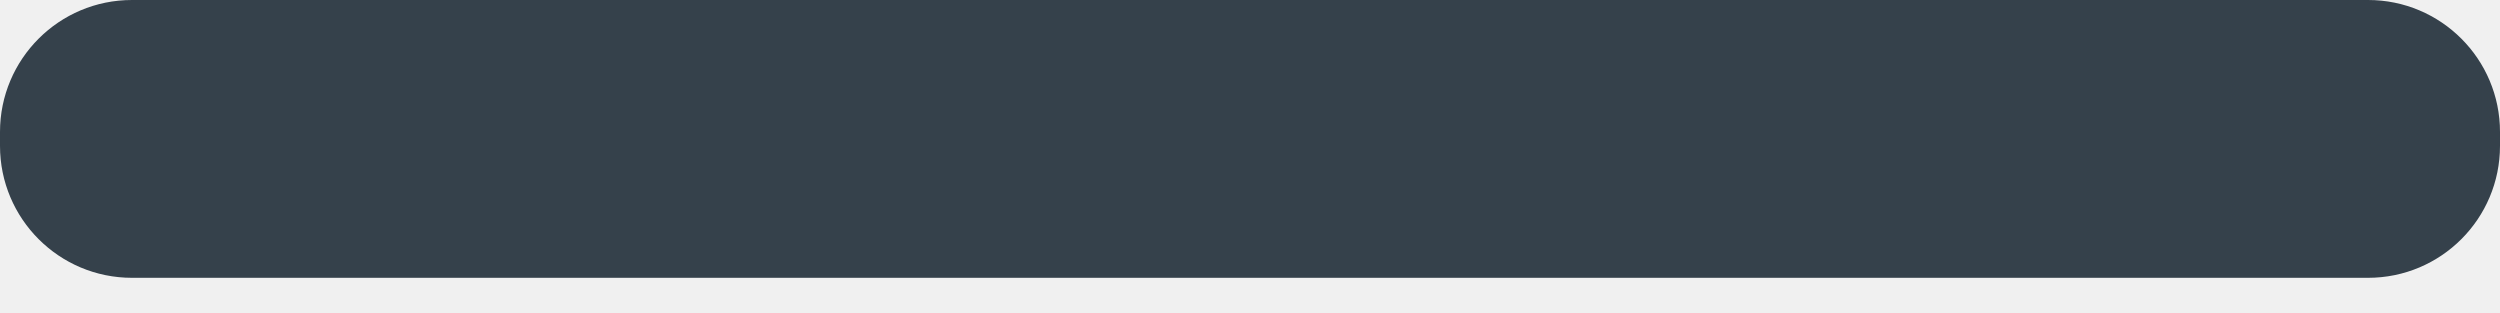
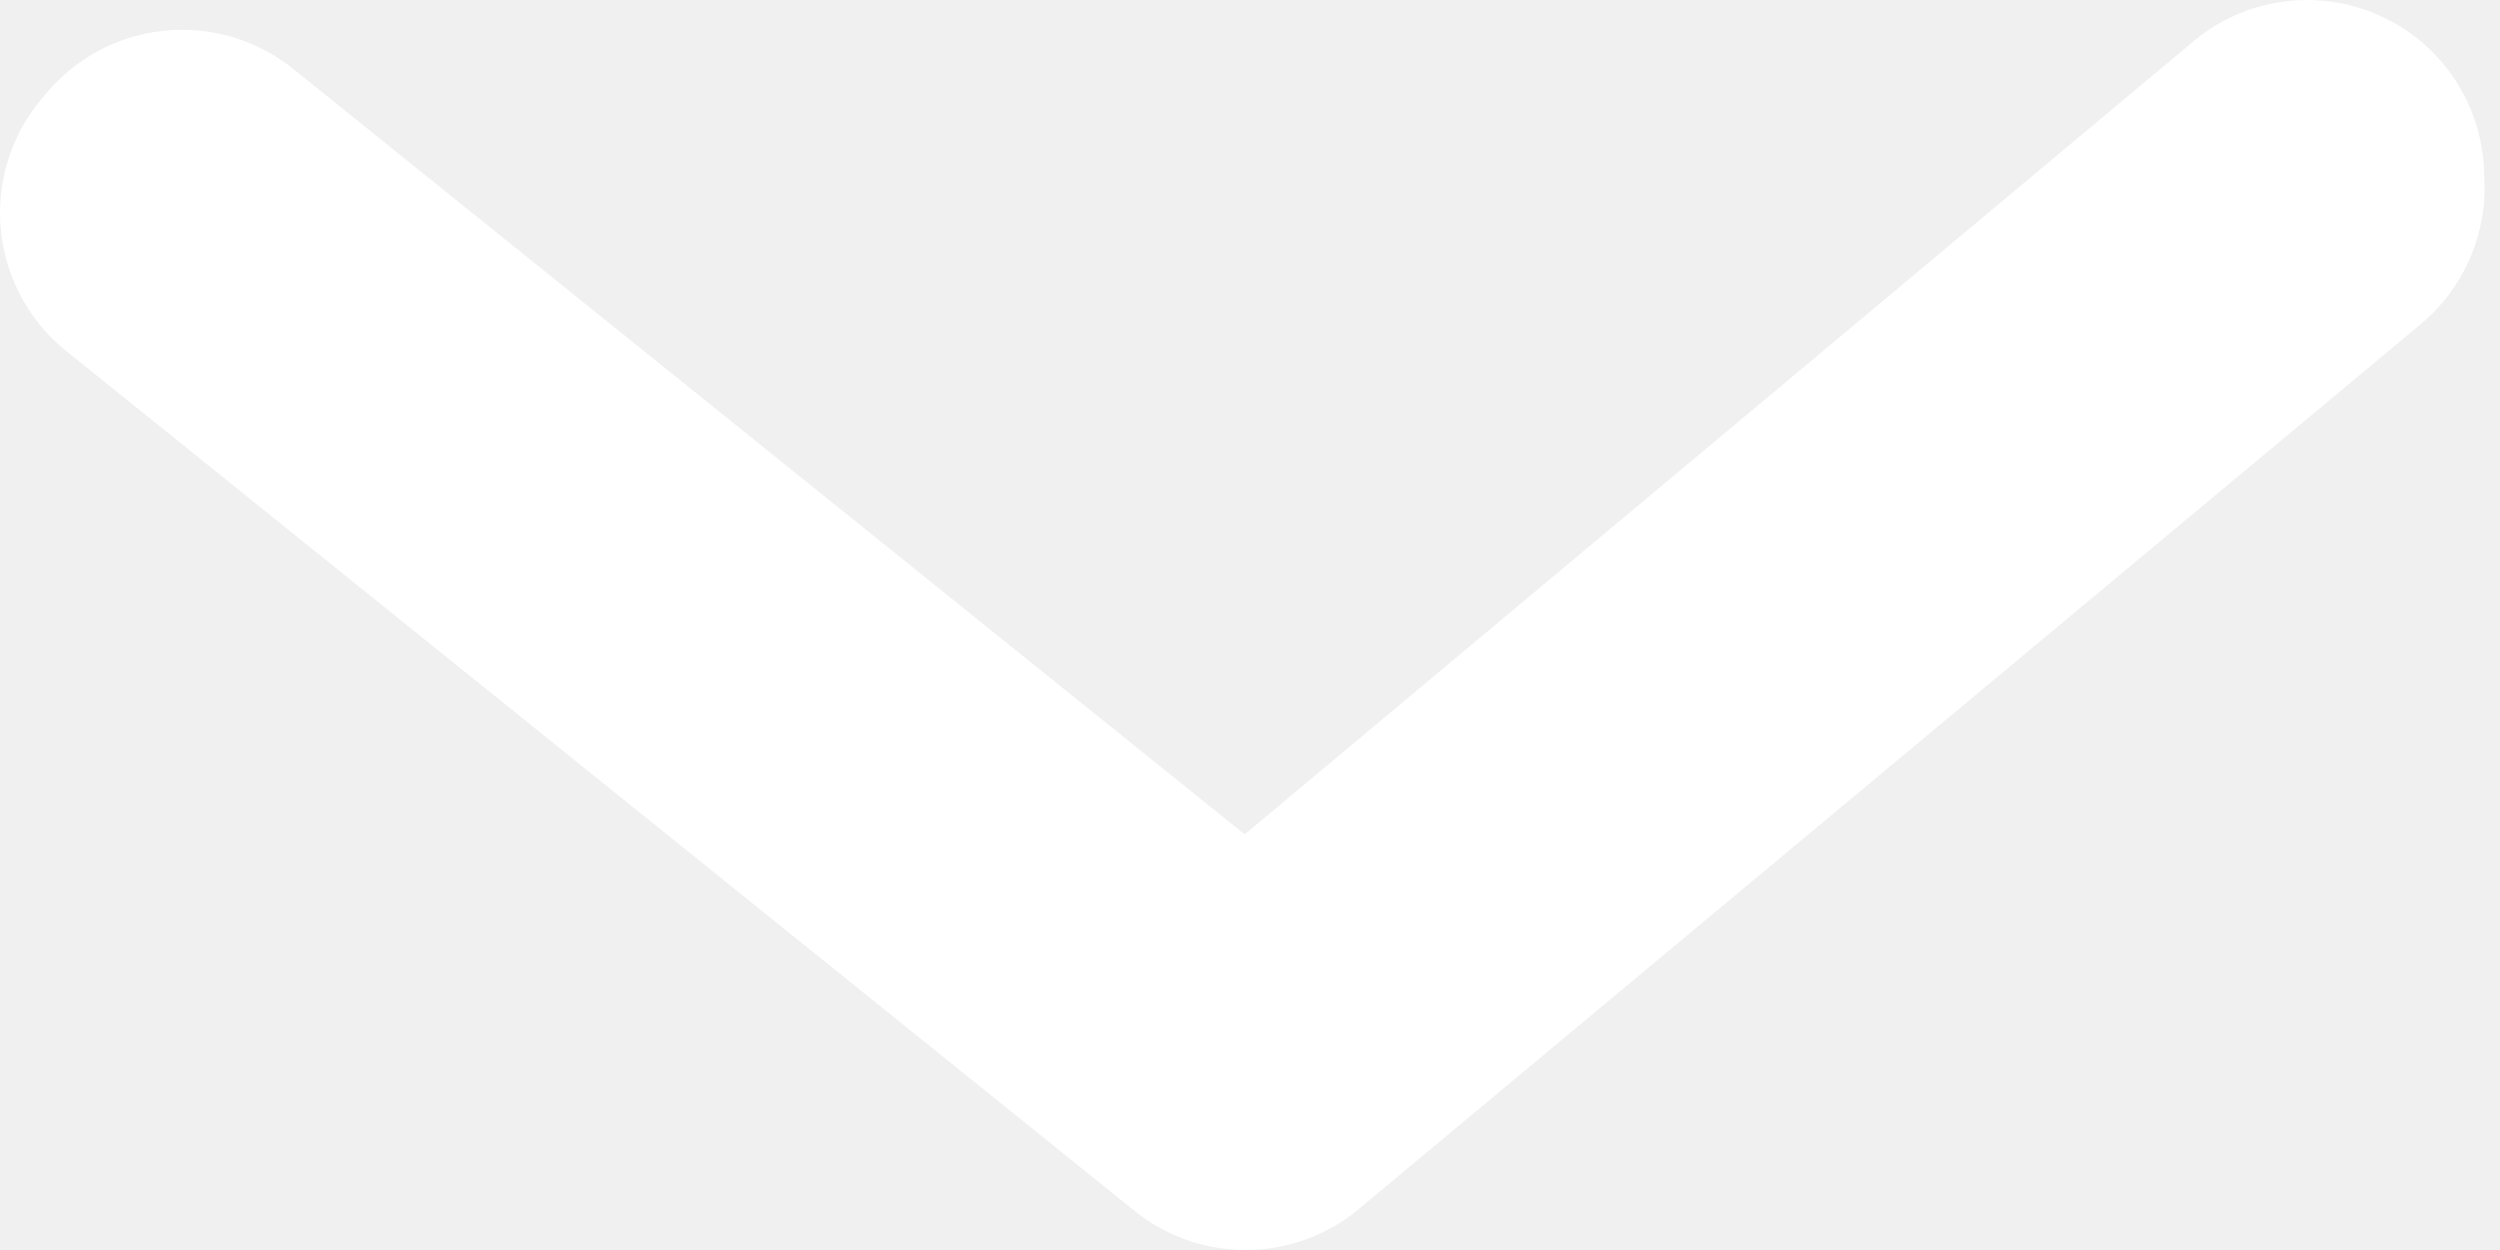
- <svg xmlns="http://www.w3.org/2000/svg" width="24" height="3" viewBox="0 0 24 3" fill="none">
-   <path d="M22.733 0H1.267C0.567 0 0 0.567 0 1.267V1.4C0 2.1 0.567 2.667 1.267 2.667H22.733C23.433 2.667 24 2.1 24 1.4V1.267C24 0.567 23.433 0 22.733 0Z" fill="#35414B" />
+ <svg xmlns="http://www.w3.org/2000/svg" width="16" height="8" viewBox="0 0 16 8" fill="none">
+   <path d="M15.899 1.135C15.899 0.87 15.807 0.614 15.638 0.41C15.543 0.295 15.426 0.2 15.294 0.131C15.162 0.061 15.018 0.018 14.87 0.005C14.721 -0.009 14.572 0.007 14.429 0.051C14.287 0.095 14.155 0.167 14.04 0.263L7.966 5.34L1.88 0.444C1.764 0.35 1.631 0.28 1.488 0.237C1.345 0.195 1.195 0.181 1.046 0.197C0.898 0.213 0.754 0.258 0.623 0.329C0.492 0.401 0.376 0.498 0.282 0.614C0.179 0.731 0.101 0.869 0.054 1.017C0.006 1.166 -0.01 1.323 0.006 1.478C0.022 1.634 0.07 1.784 0.147 1.92C0.223 2.056 0.328 2.175 0.452 2.269L7.252 7.742C7.455 7.909 7.709 8 7.972 8C8.234 8 8.489 7.909 8.691 7.742L15.491 2.076C15.628 1.962 15.736 1.818 15.807 1.654C15.878 1.491 15.91 1.313 15.899 1.135Z" fill="white" />
</svg>
